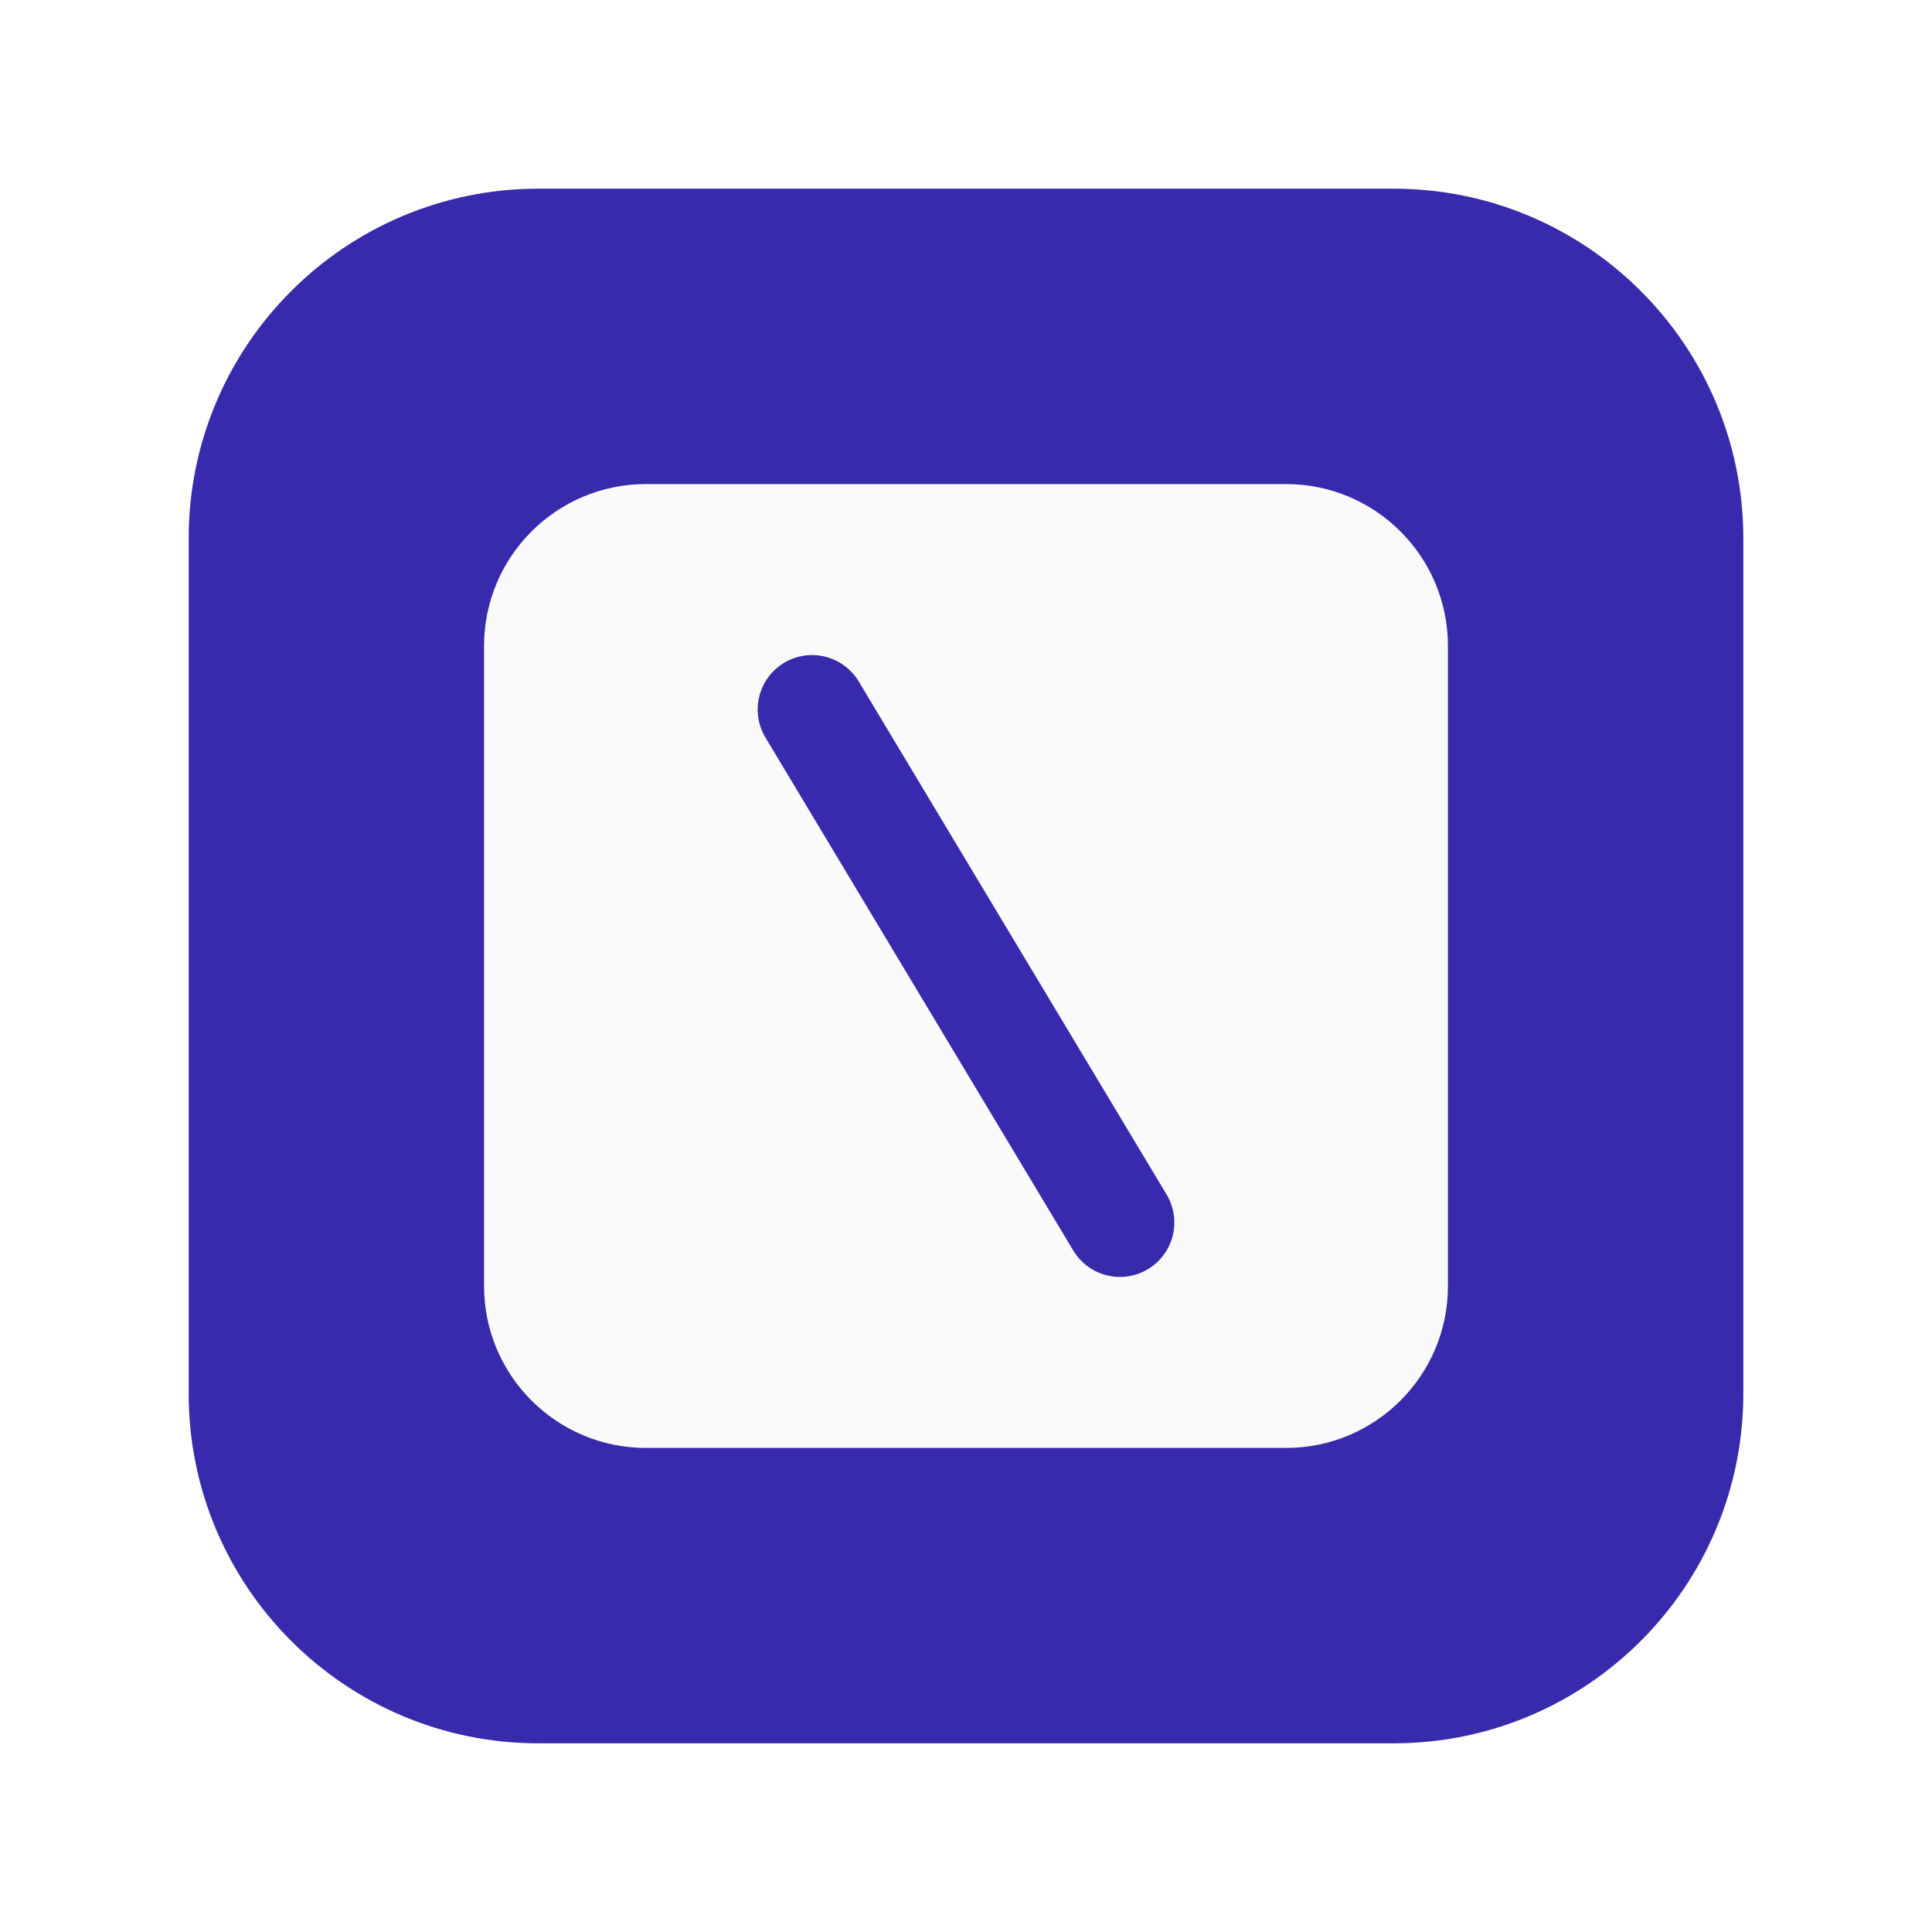
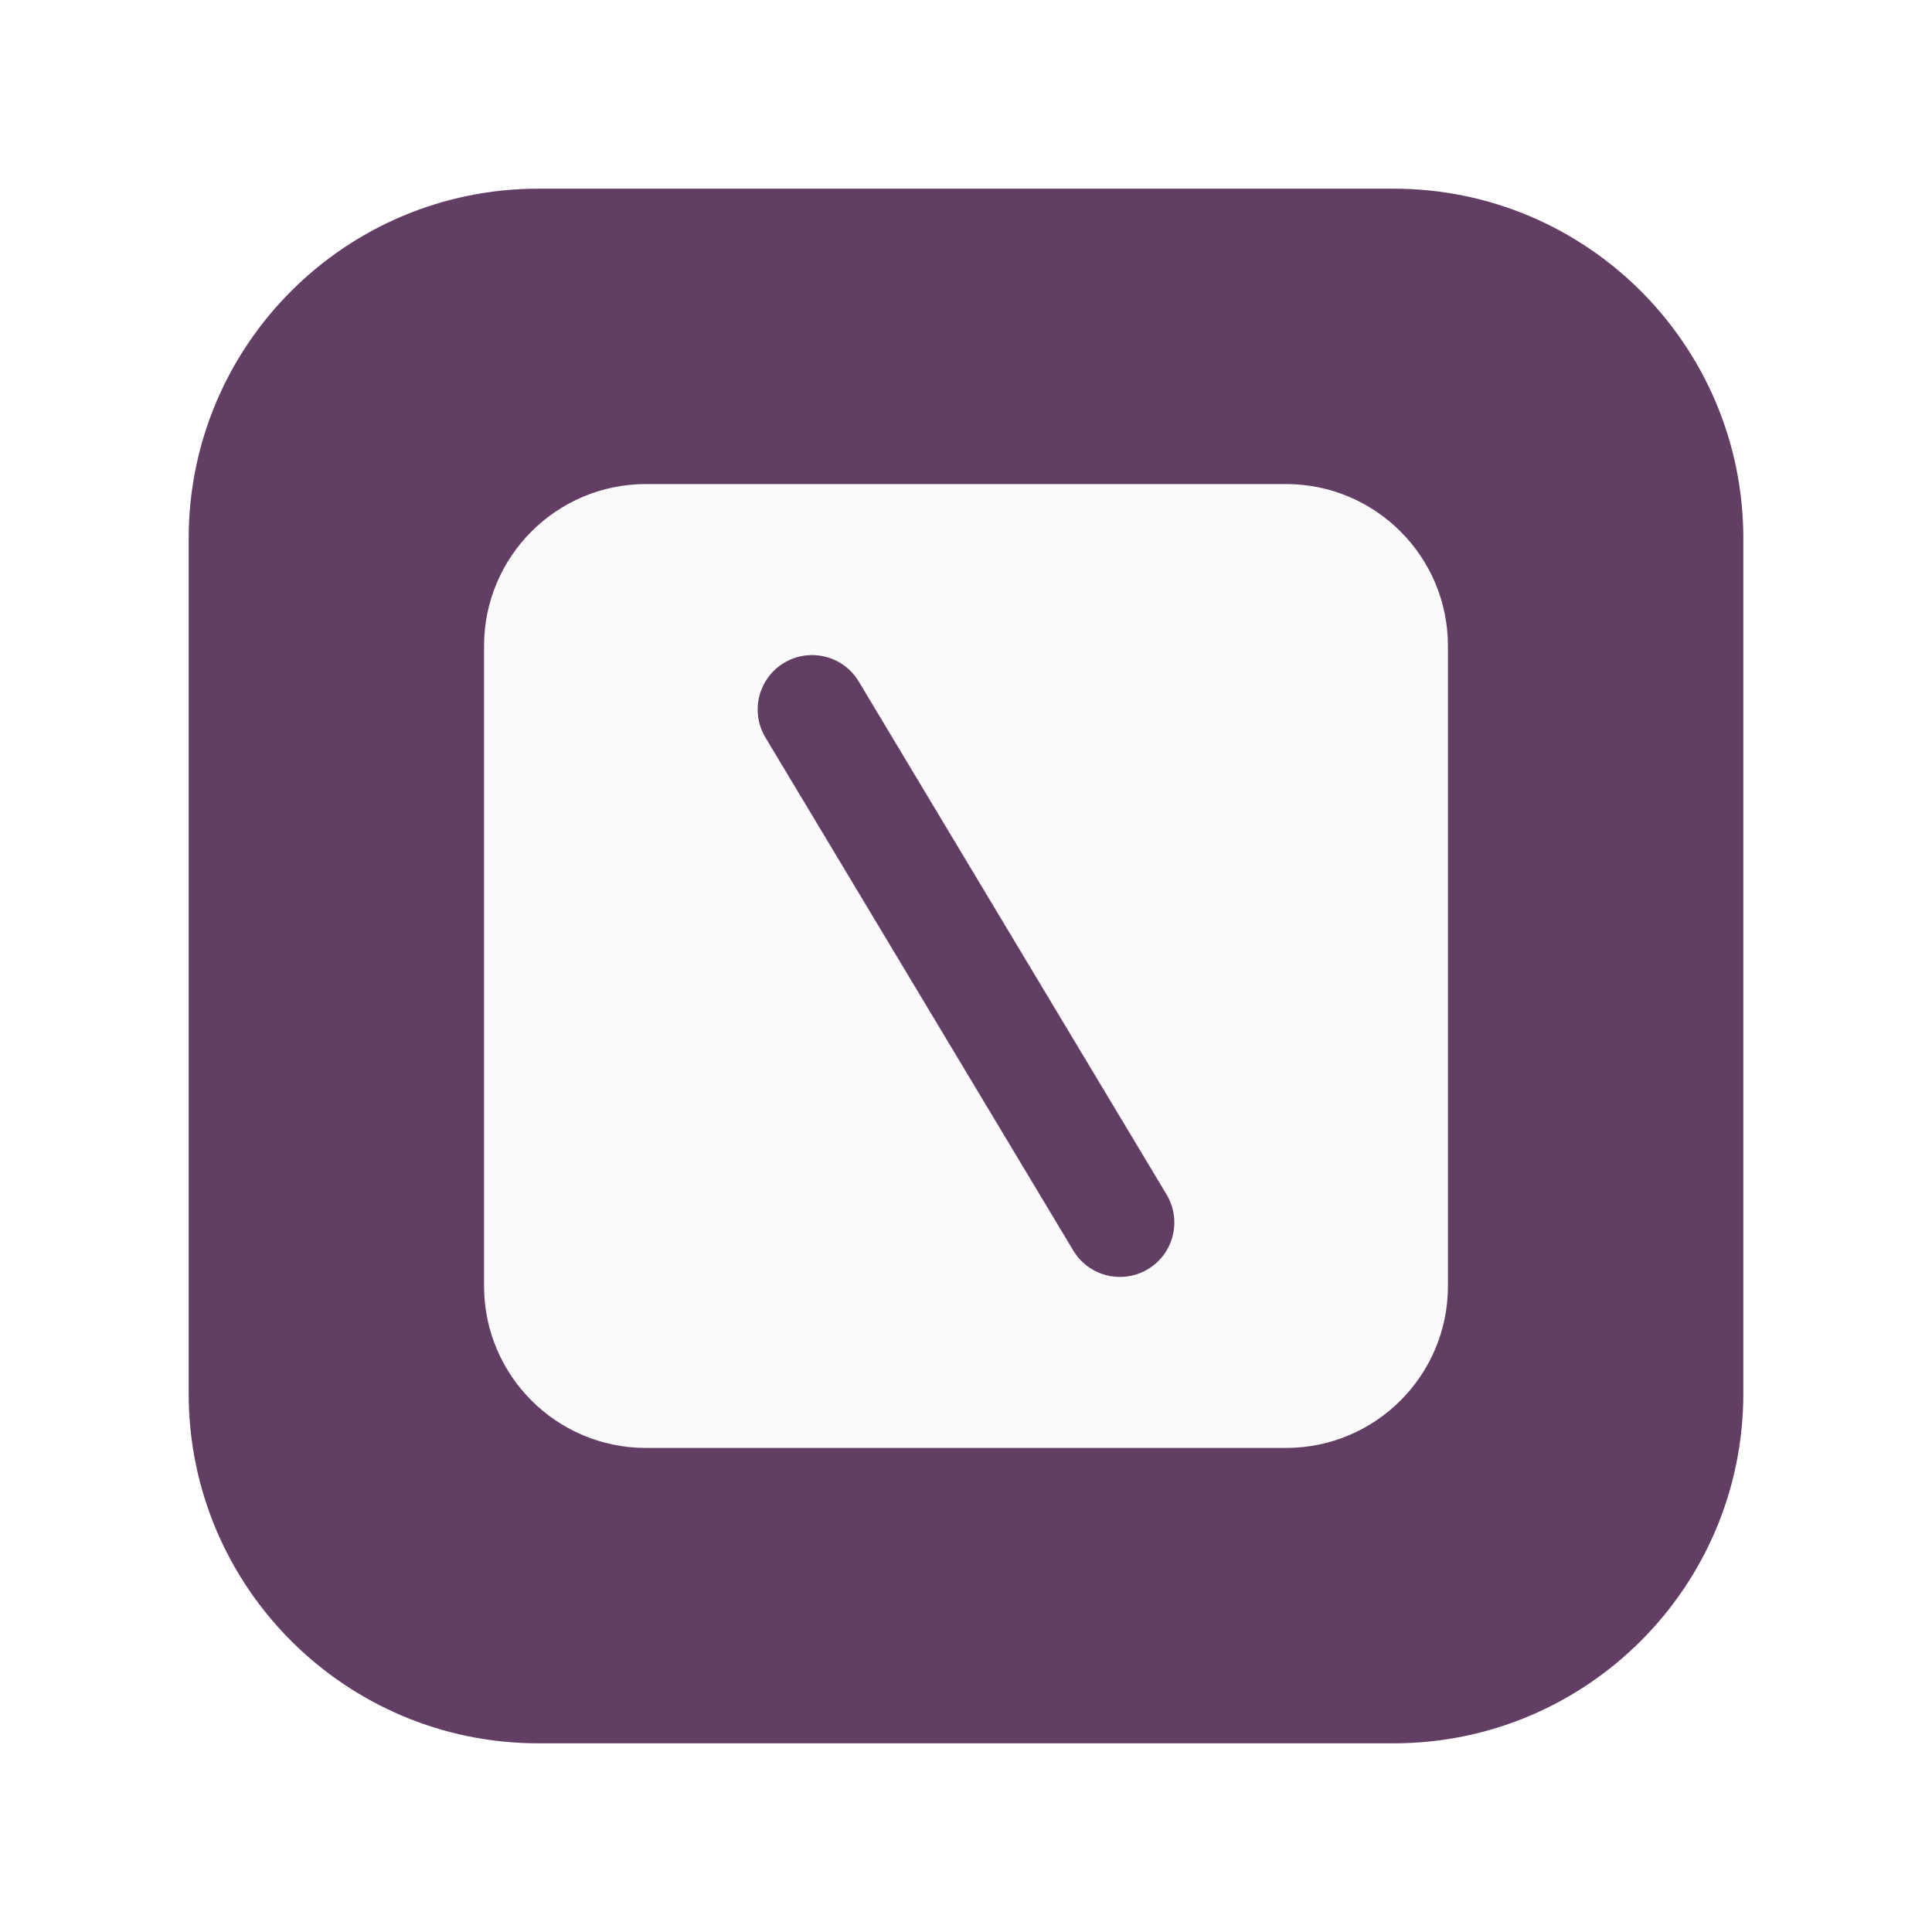
<svg xmlns="http://www.w3.org/2000/svg" viewBox="0 0 1024.00 1024.00" width="1024" height="1024">
  <defs />
  <g>
-     <rect x="100.000" y="100.000" width="824.000" height="824.000" rx="185.400" fill="#372AAC" />
+     <rect x="100.000" y="100.000" width="824.000" height="824.000" rx="185.400" fill="#623E64" />
    <rect x="256.560" y="256.560" width="510.880" height="510.880" rx="85.828" fill="#FAFAFA" />
-     <path d="M430.42 376.04 L593.58 647.96" stroke="#372AAC" stroke-width="57.680" stroke-linecap="round" fill="none" />
+     <path d="M430.42 376.04 L593.58 647.96" stroke="#623E64" stroke-width="57.680" stroke-linecap="round" fill="none" />
  </g>
</svg>
